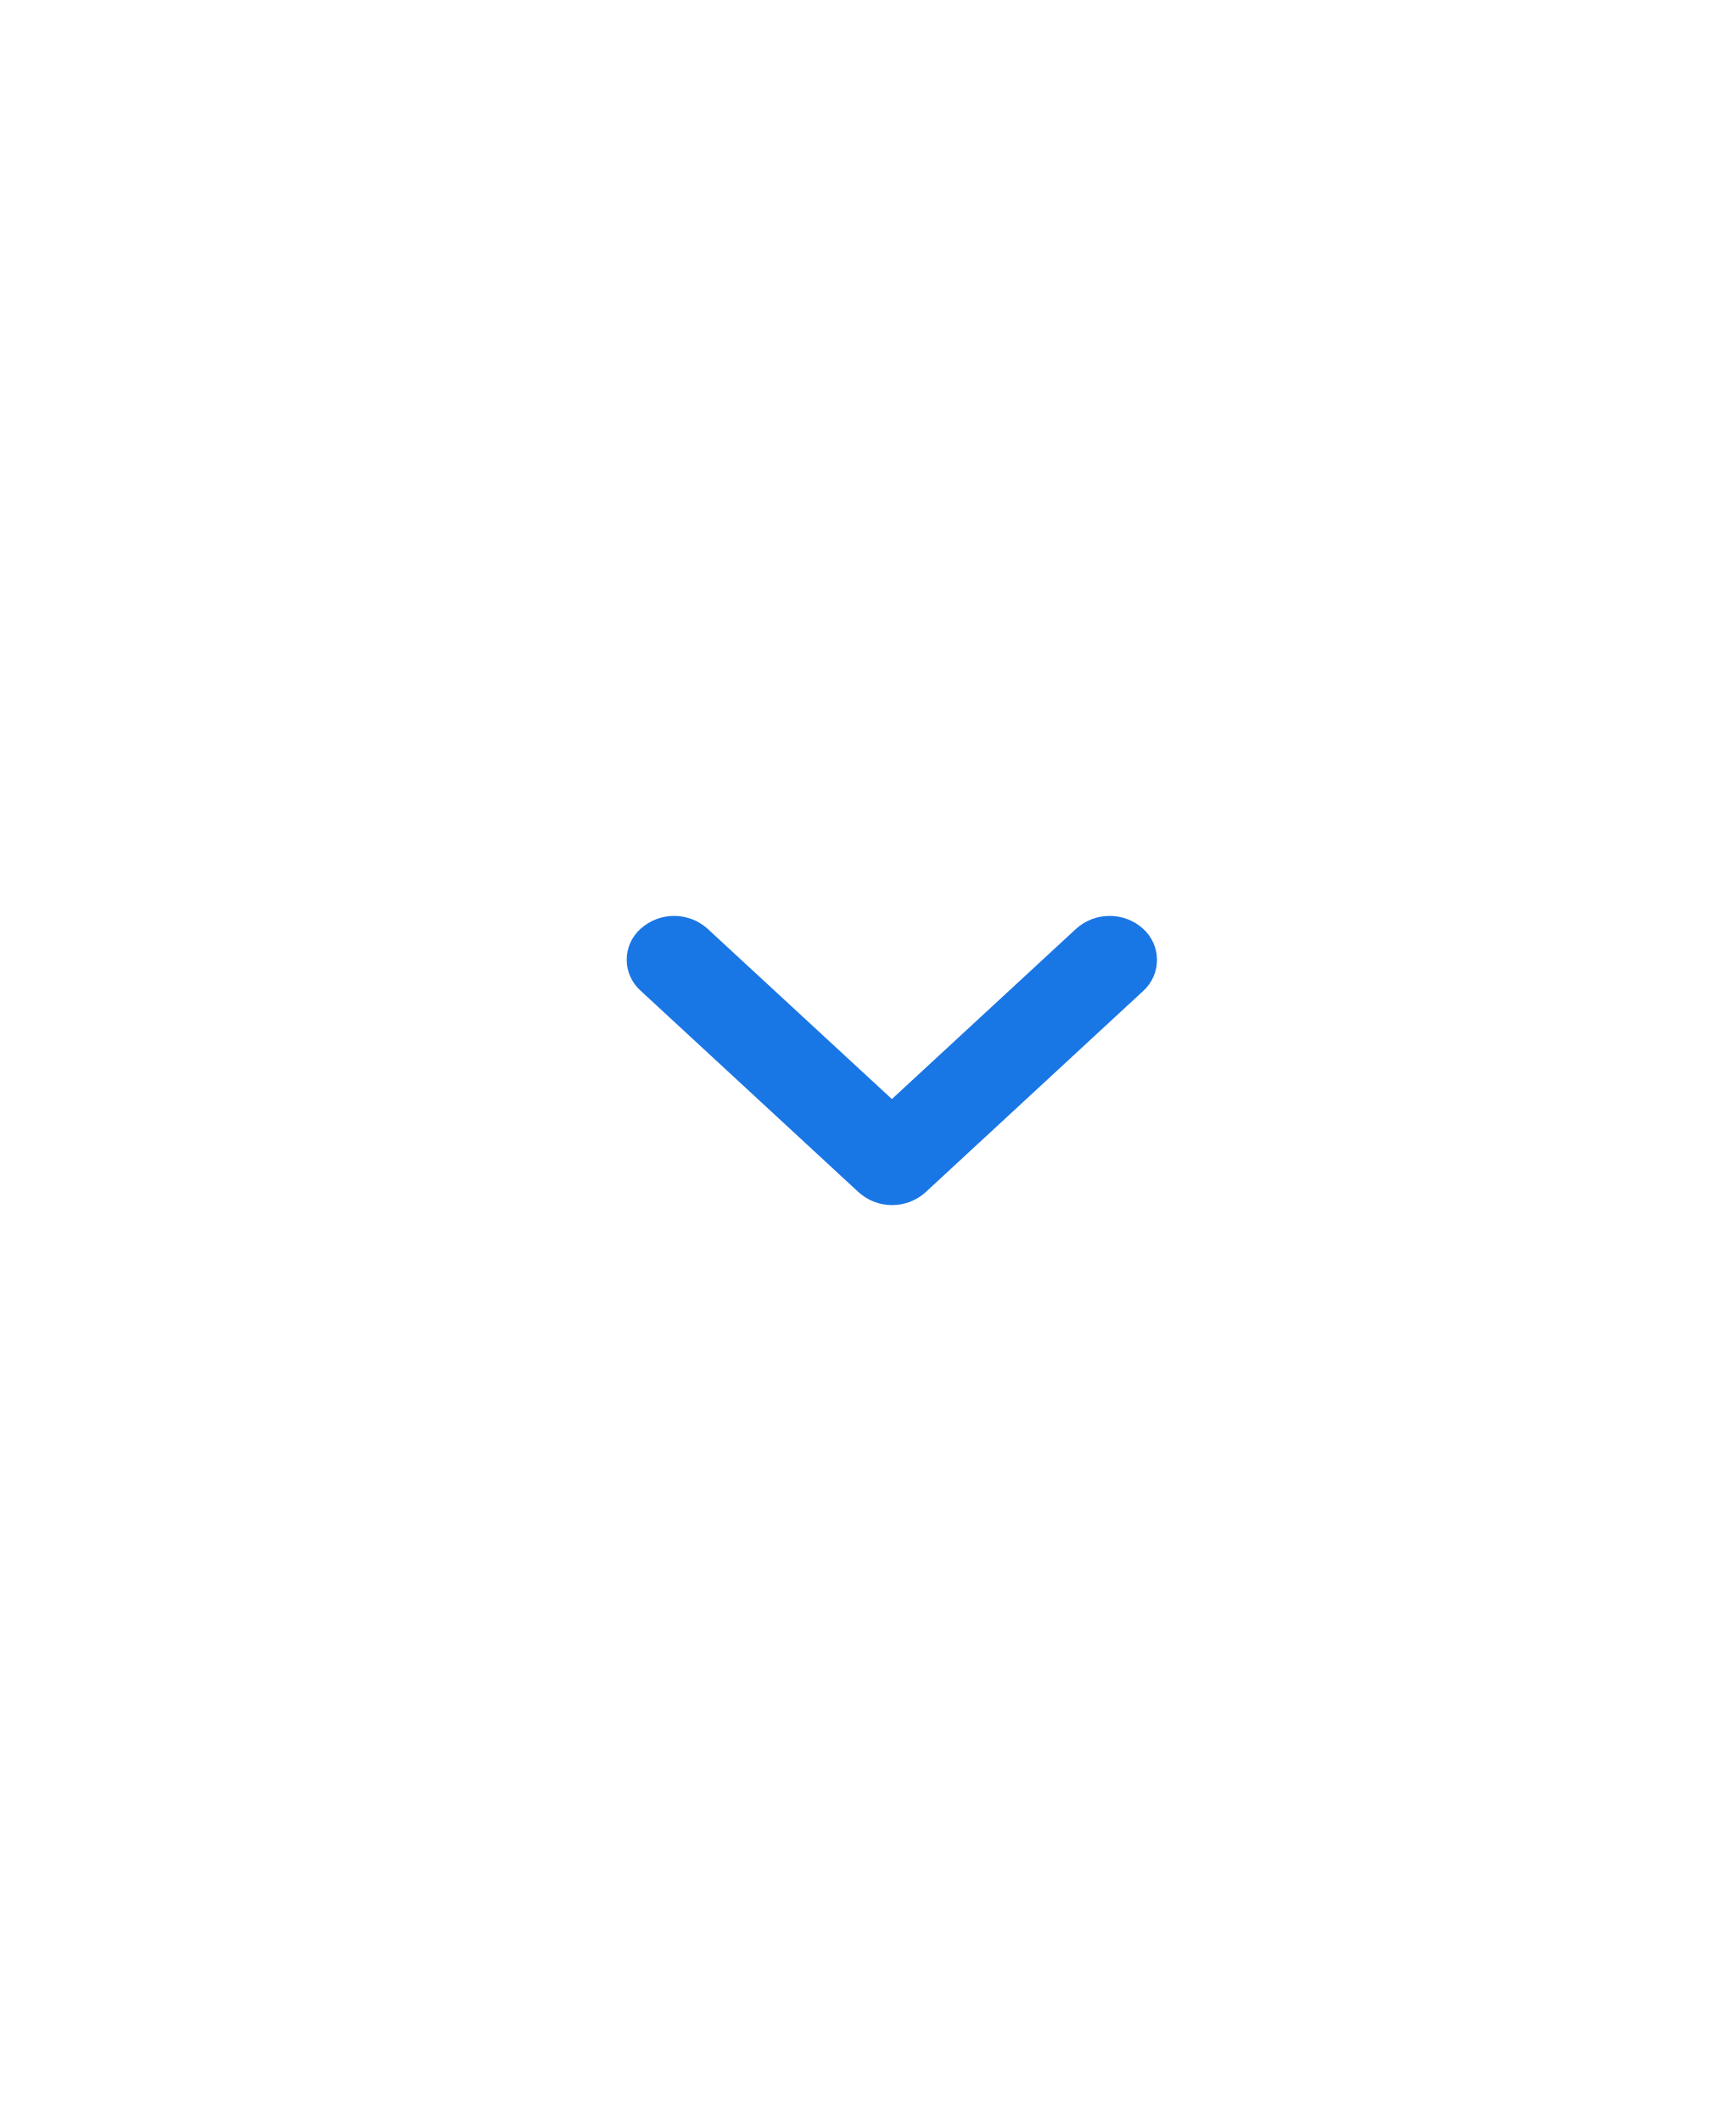
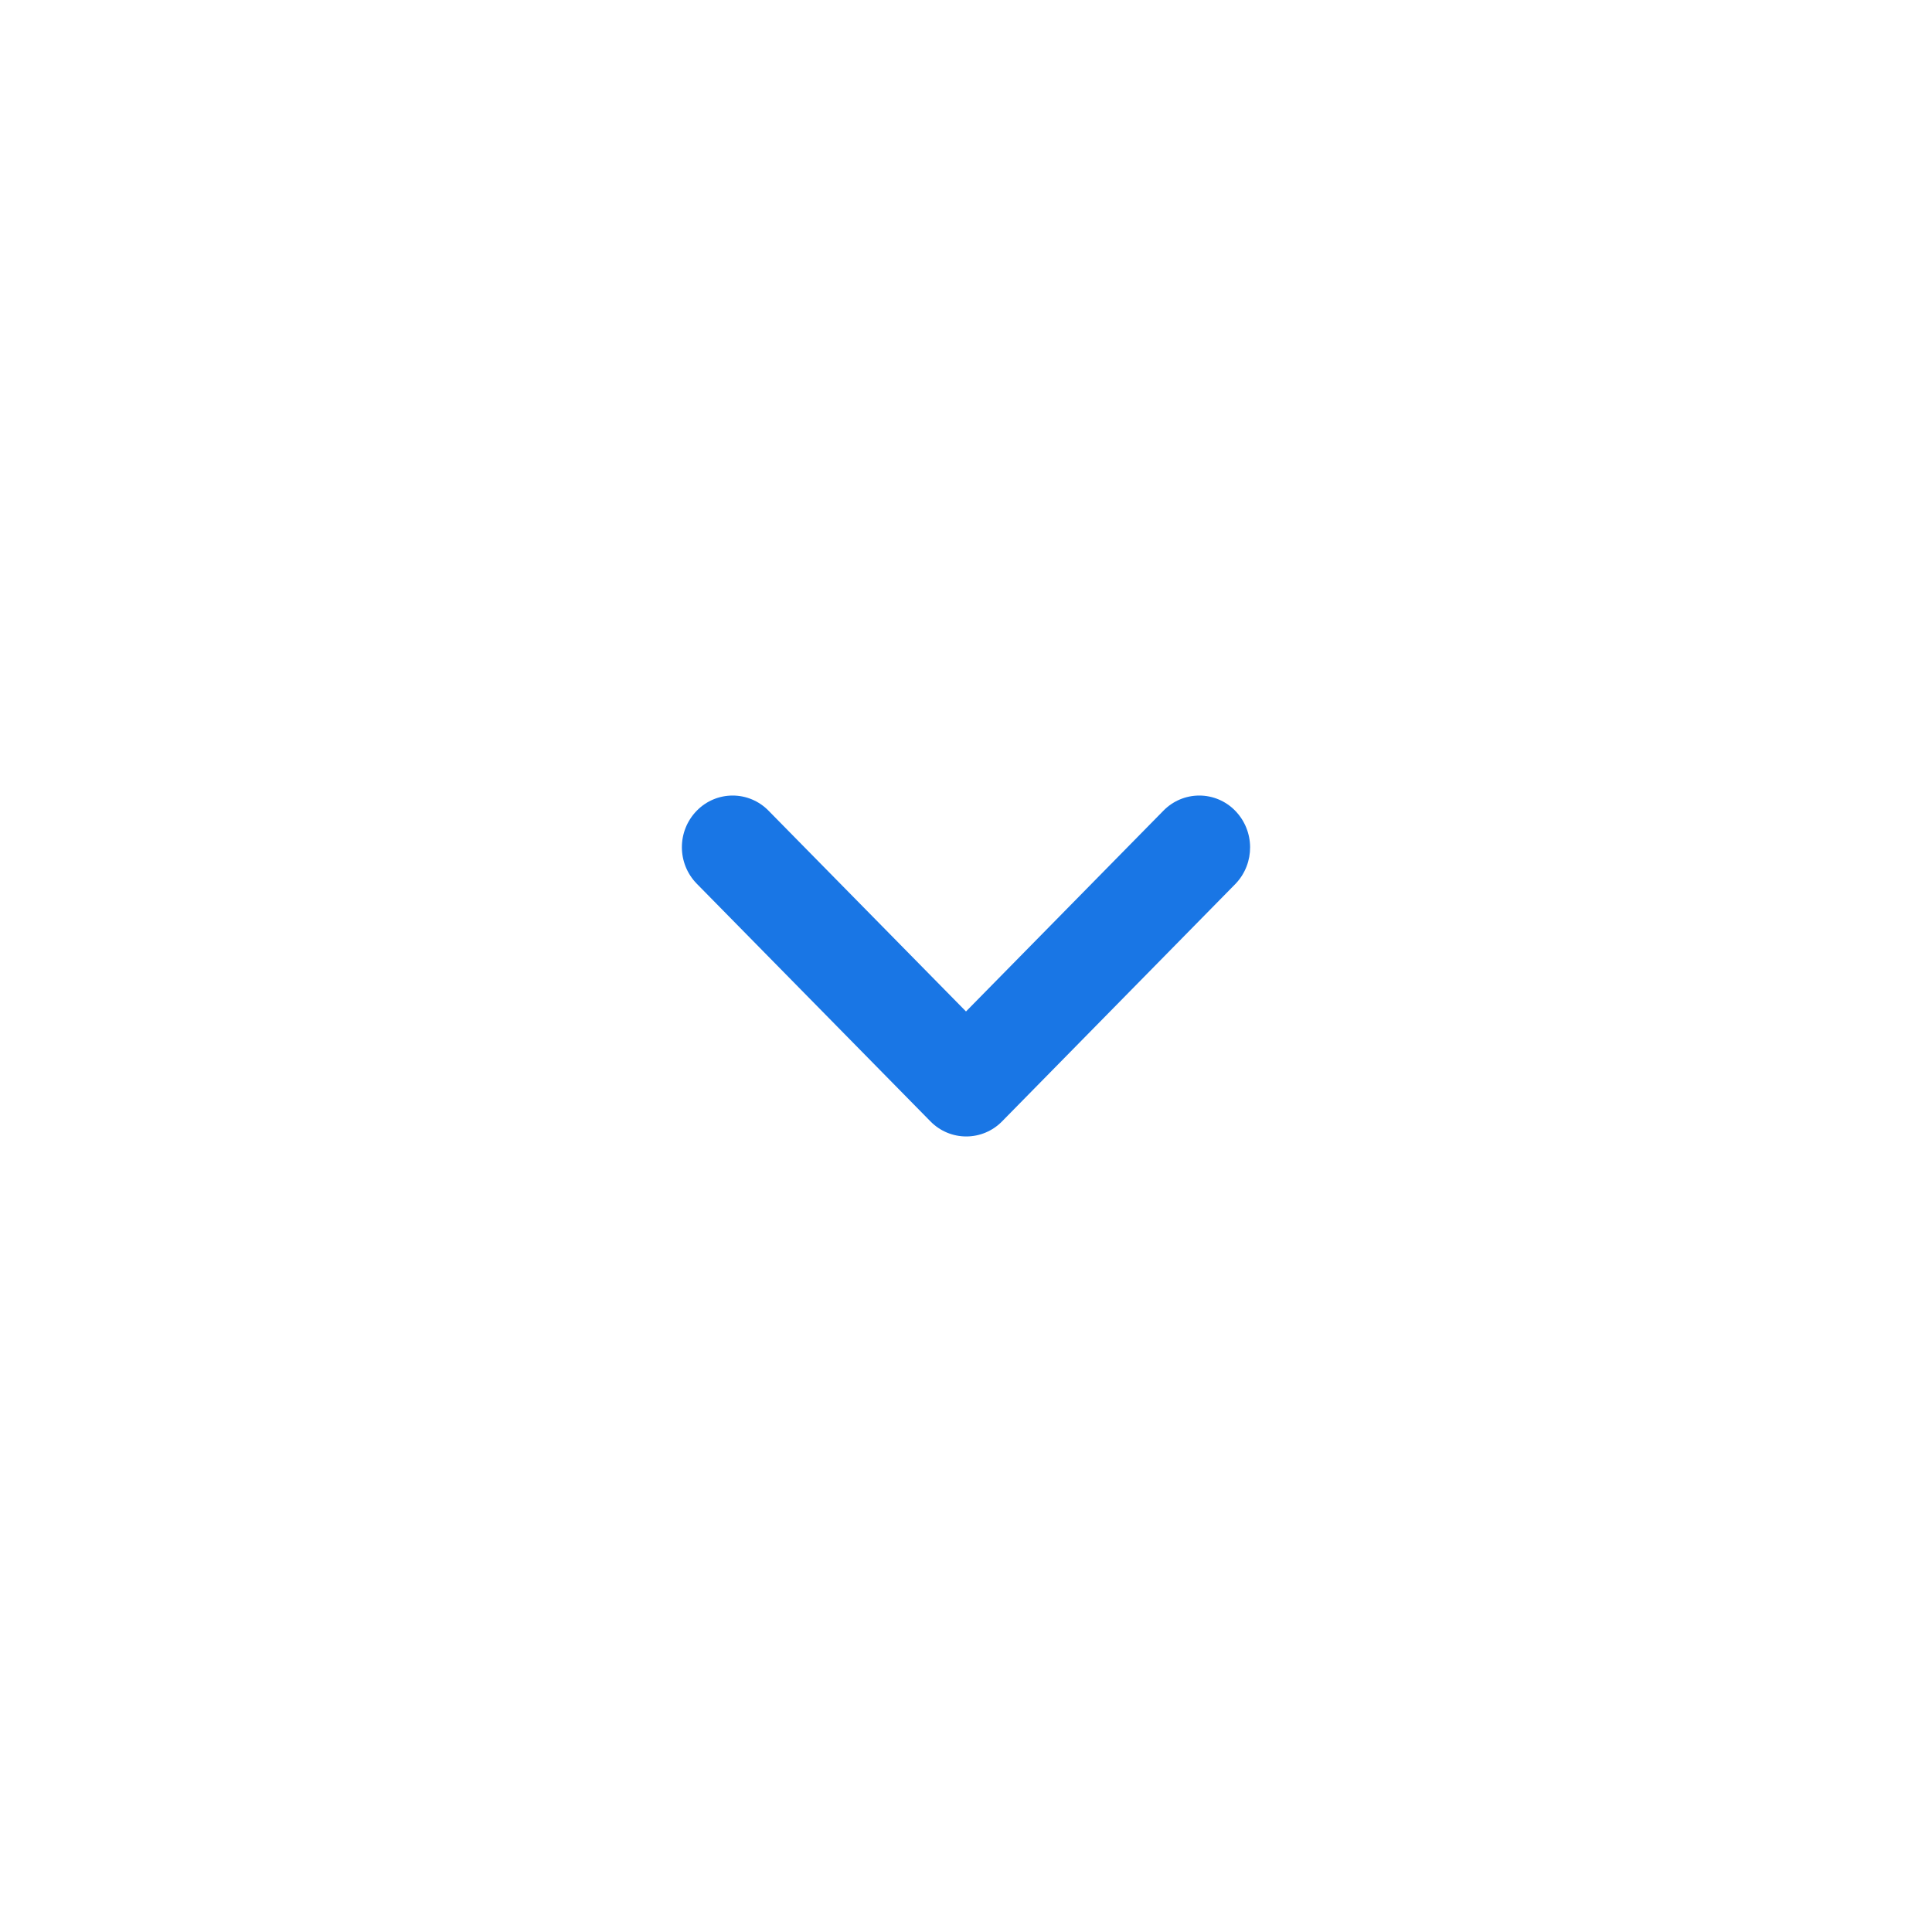
- <svg xmlns="http://www.w3.org/2000/svg" id="Select_Arrow" width="36" height="44" viewBox="0 0 36 44">
-   <defs>
-     <style>
-       .cls-1 {
-         fill: none;
-       }
- 
-       .cls-2, .cls-3 {
-         isolation: isolate;
-       }
- 
-       .cls-3 {
-         fill: #1976e5;
-       }
-     </style>
-   </defs>
-   <rect id="사각형_26" data-name="사각형 26" class="cls-1" width="36" height="44" />
-   <g id="Icon" class="cls-2" transform="translate(24 19) rotate(90)">
-     <path id="Vector" class="cls-3" d="M.267.289a1.038,1.038,0,0,0,0,1.389L3.8,5.5.267,9.323a1.038,1.038,0,0,0,0,1.389.86.86,0,0,0,1.285,0L5.733,6.19a1.038,1.038,0,0,0,0-1.389L1.551.28A.868.868,0,0,0,.267.289Z" />
+ <svg xmlns="http://www.w3.org/2000/svg" width="34" height="34" viewBox="0 0 34 34">
+   <path data-name="사각형 26" style="fill:none" d="M0 0h34v34H0z" />
+   <g style="isolation:isolate">
+     <path d="M.267.263a.881.881 0 0 0 0 1.263L3.8 5 .267 8.475a.881.881 0 0 0 0 1.263.919.919 0 0 0 1.285 0l4.181-4.111a.881.881 0 0 0 0-1.263L1.551.254A.927.927 0 0 0 .267.263z" style="fill:#1976e5;isolation:isolate" transform="rotate(90 4 18)" />
  </g>
</svg>
